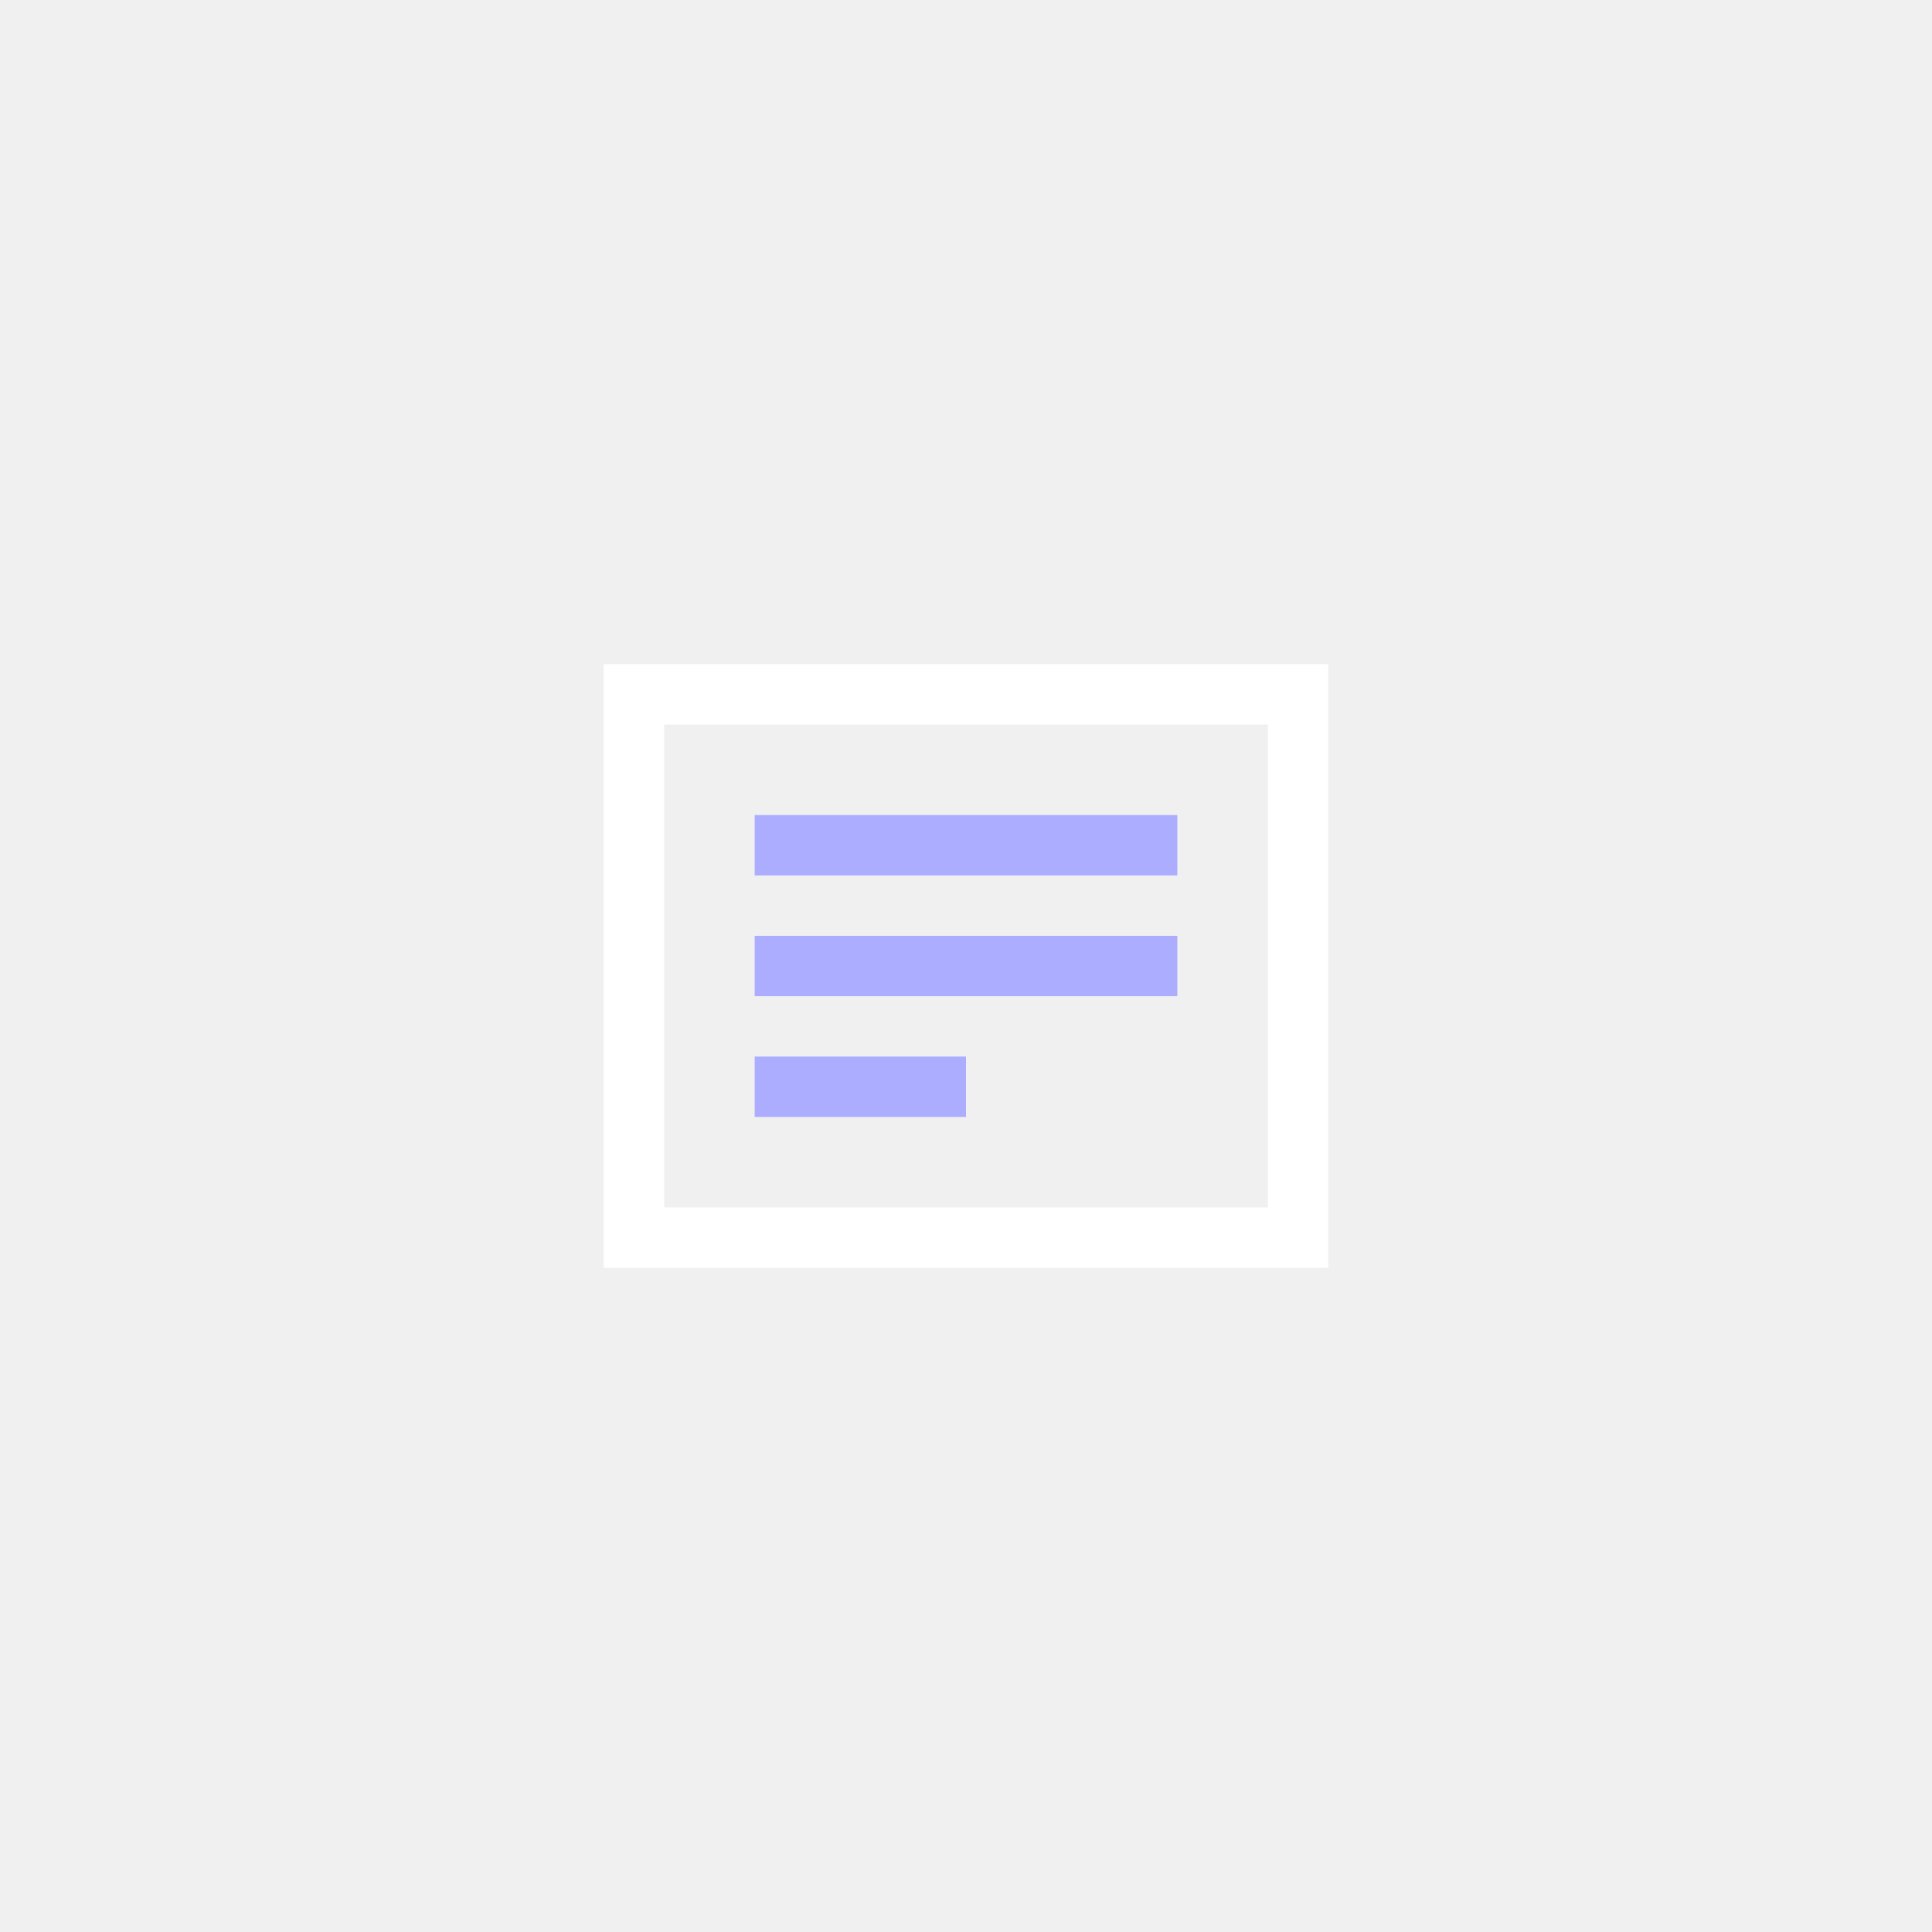
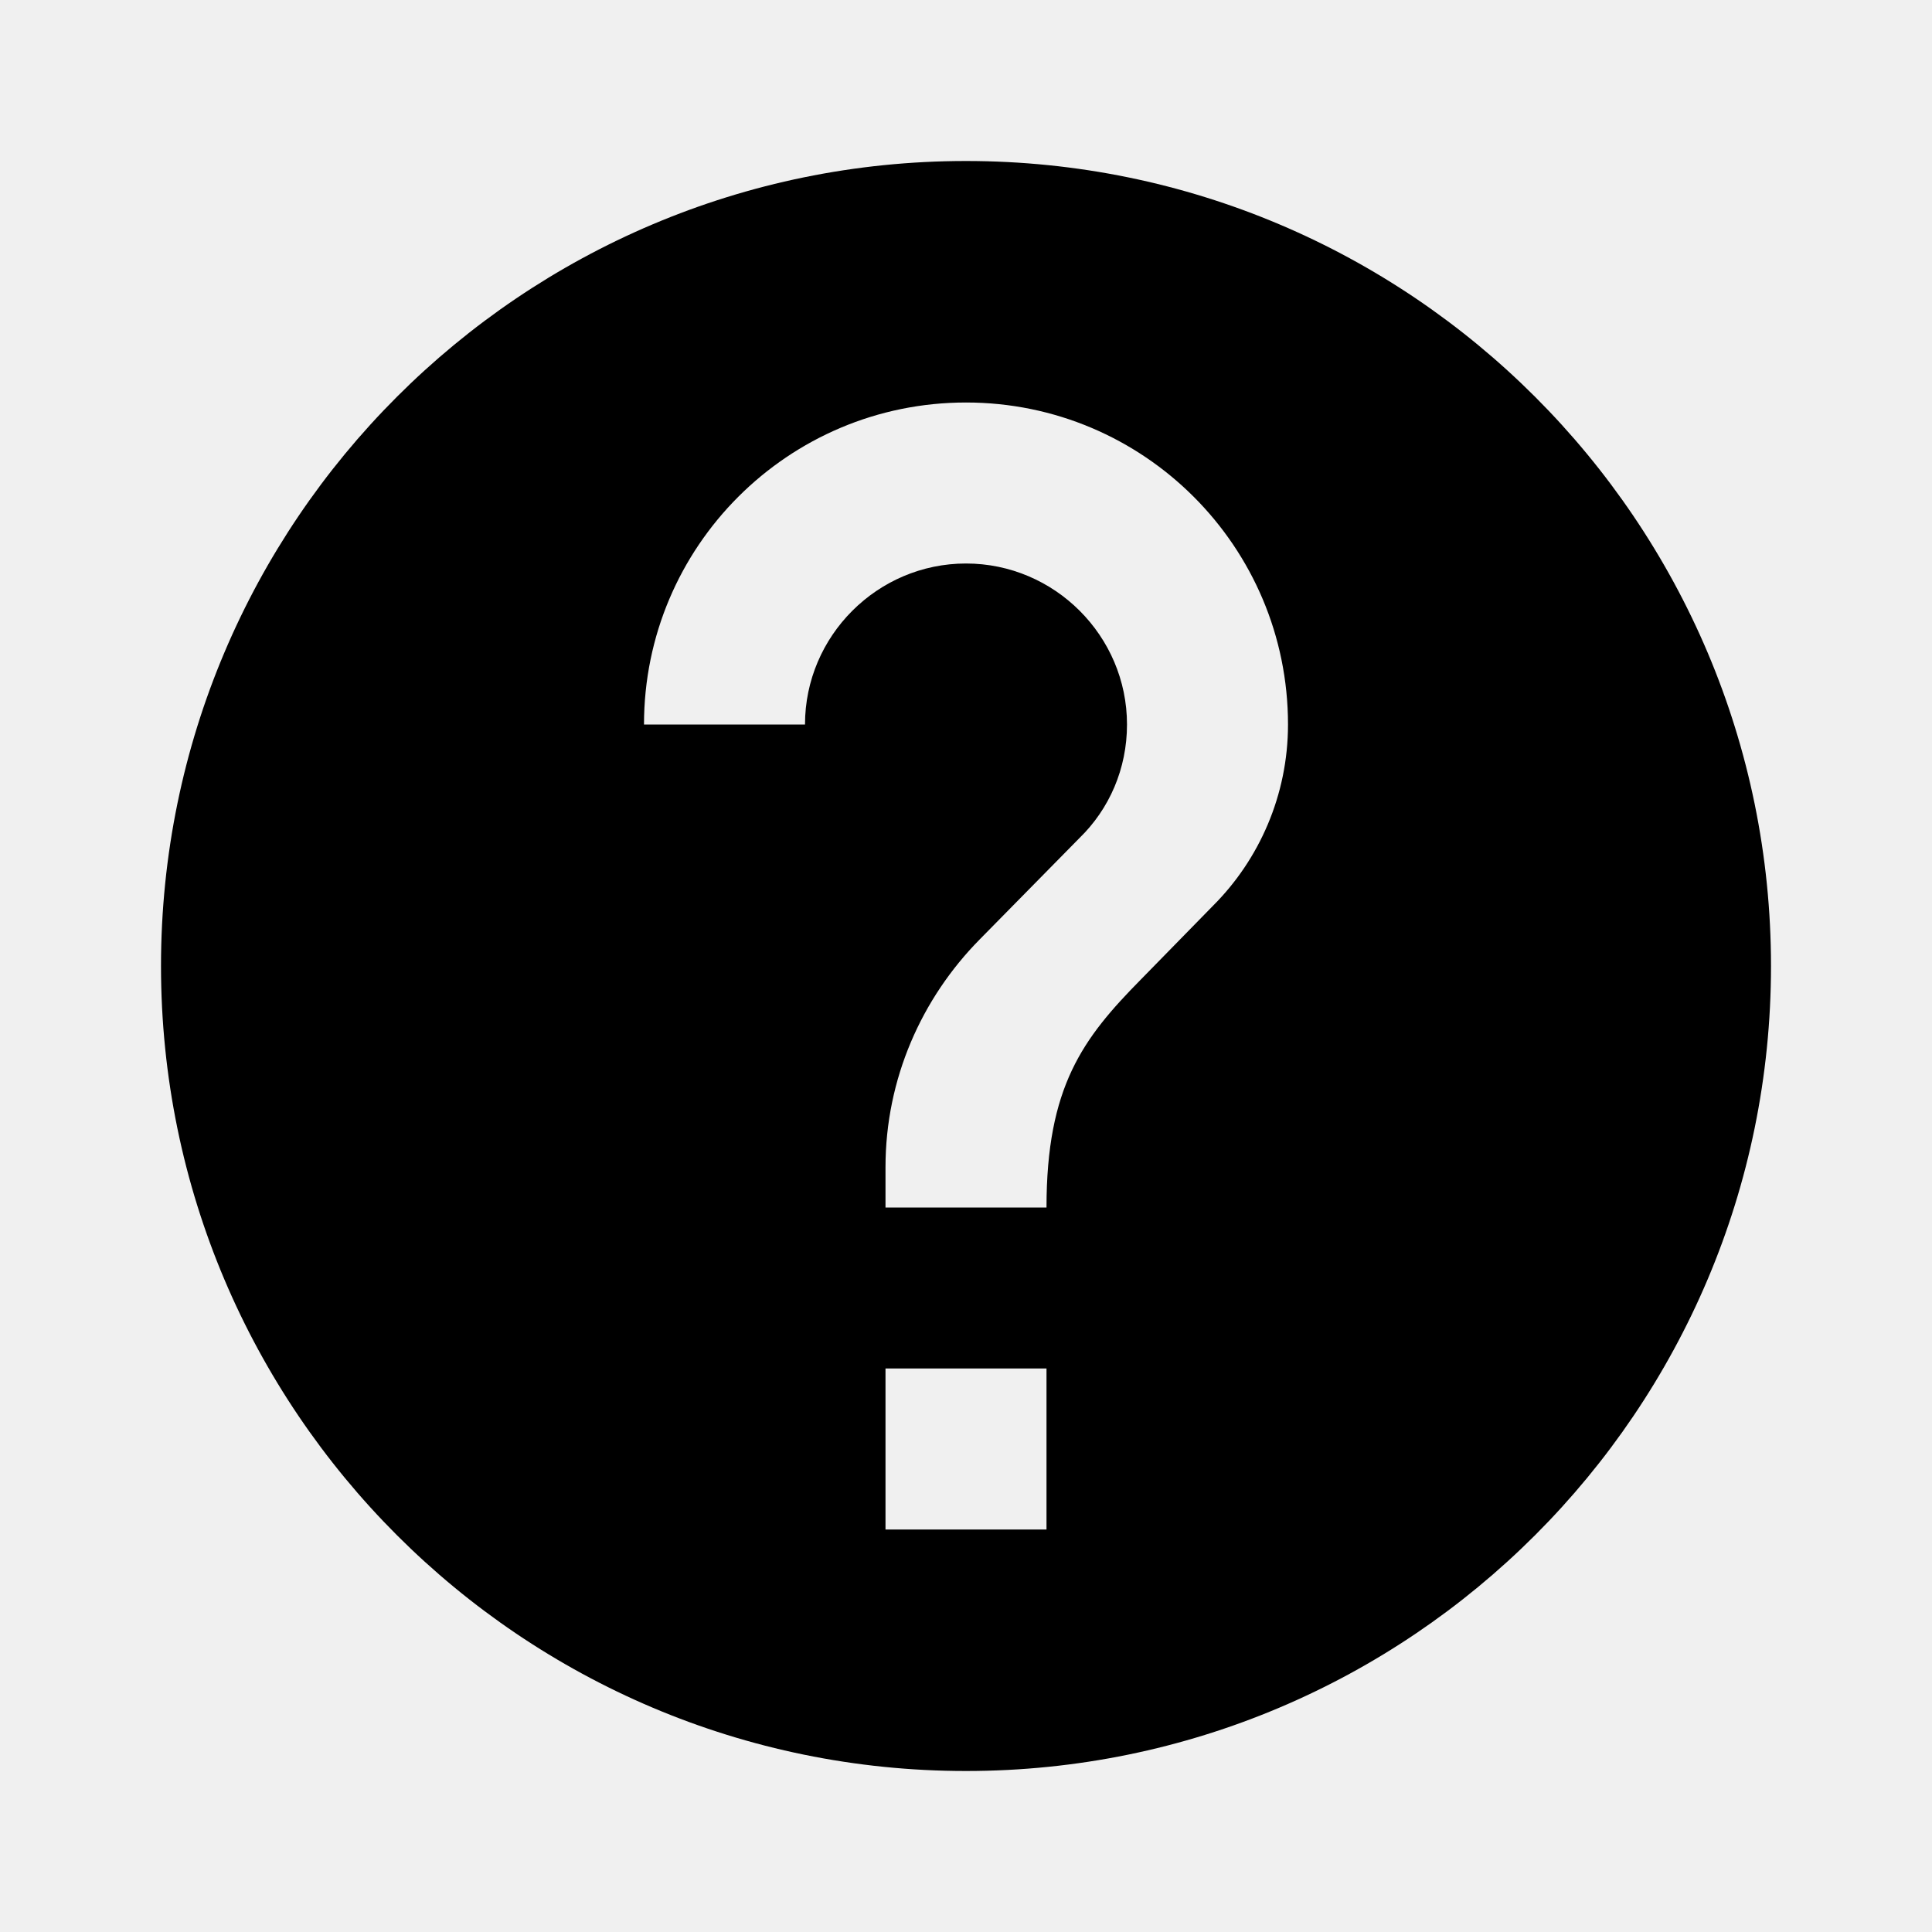
- <svg xmlns="http://www.w3.org/2000/svg" width="64" height="64">
-   <g stroke-width="2" fill="none" fill-rule="evenodd" stroke-linecap="square">
-     <path stroke="#FFF" d="M21 23h22v18H21z" />
-     <path d="M26 28h12M26 32h12M26 36h5" stroke="#ACADFF" />
-   </g>
+ <svg xmlns="http://www.w3.org/2000/svg" height="24px" viewBox="0 0 24 24" width="24px" fill="#000000">
+   <path d="M0 0h24v24H0V0z" fill="none" />
+   <path d="M12 2C6.48 2 2 6.48 2 12s4.48 10 10 10 10-4.48 10-10S17.52 2 12 2zm1 17h-2v-2h2v2zm2.07-7.75l-.9.92C13.45 12.9 13 13.5 13 15h-2v-.5c0-1.1.45-2.1 1.17-2.83l1.24-1.26c.37-.36.59-.86.59-1.41 0-1.1-.9-2-2-2s-2 .9-2 2H8c0-2.21 1.79-4 4-4s4 1.79 4 4c0 .88-.36 1.68-.93 2.25z" />
</svg>
